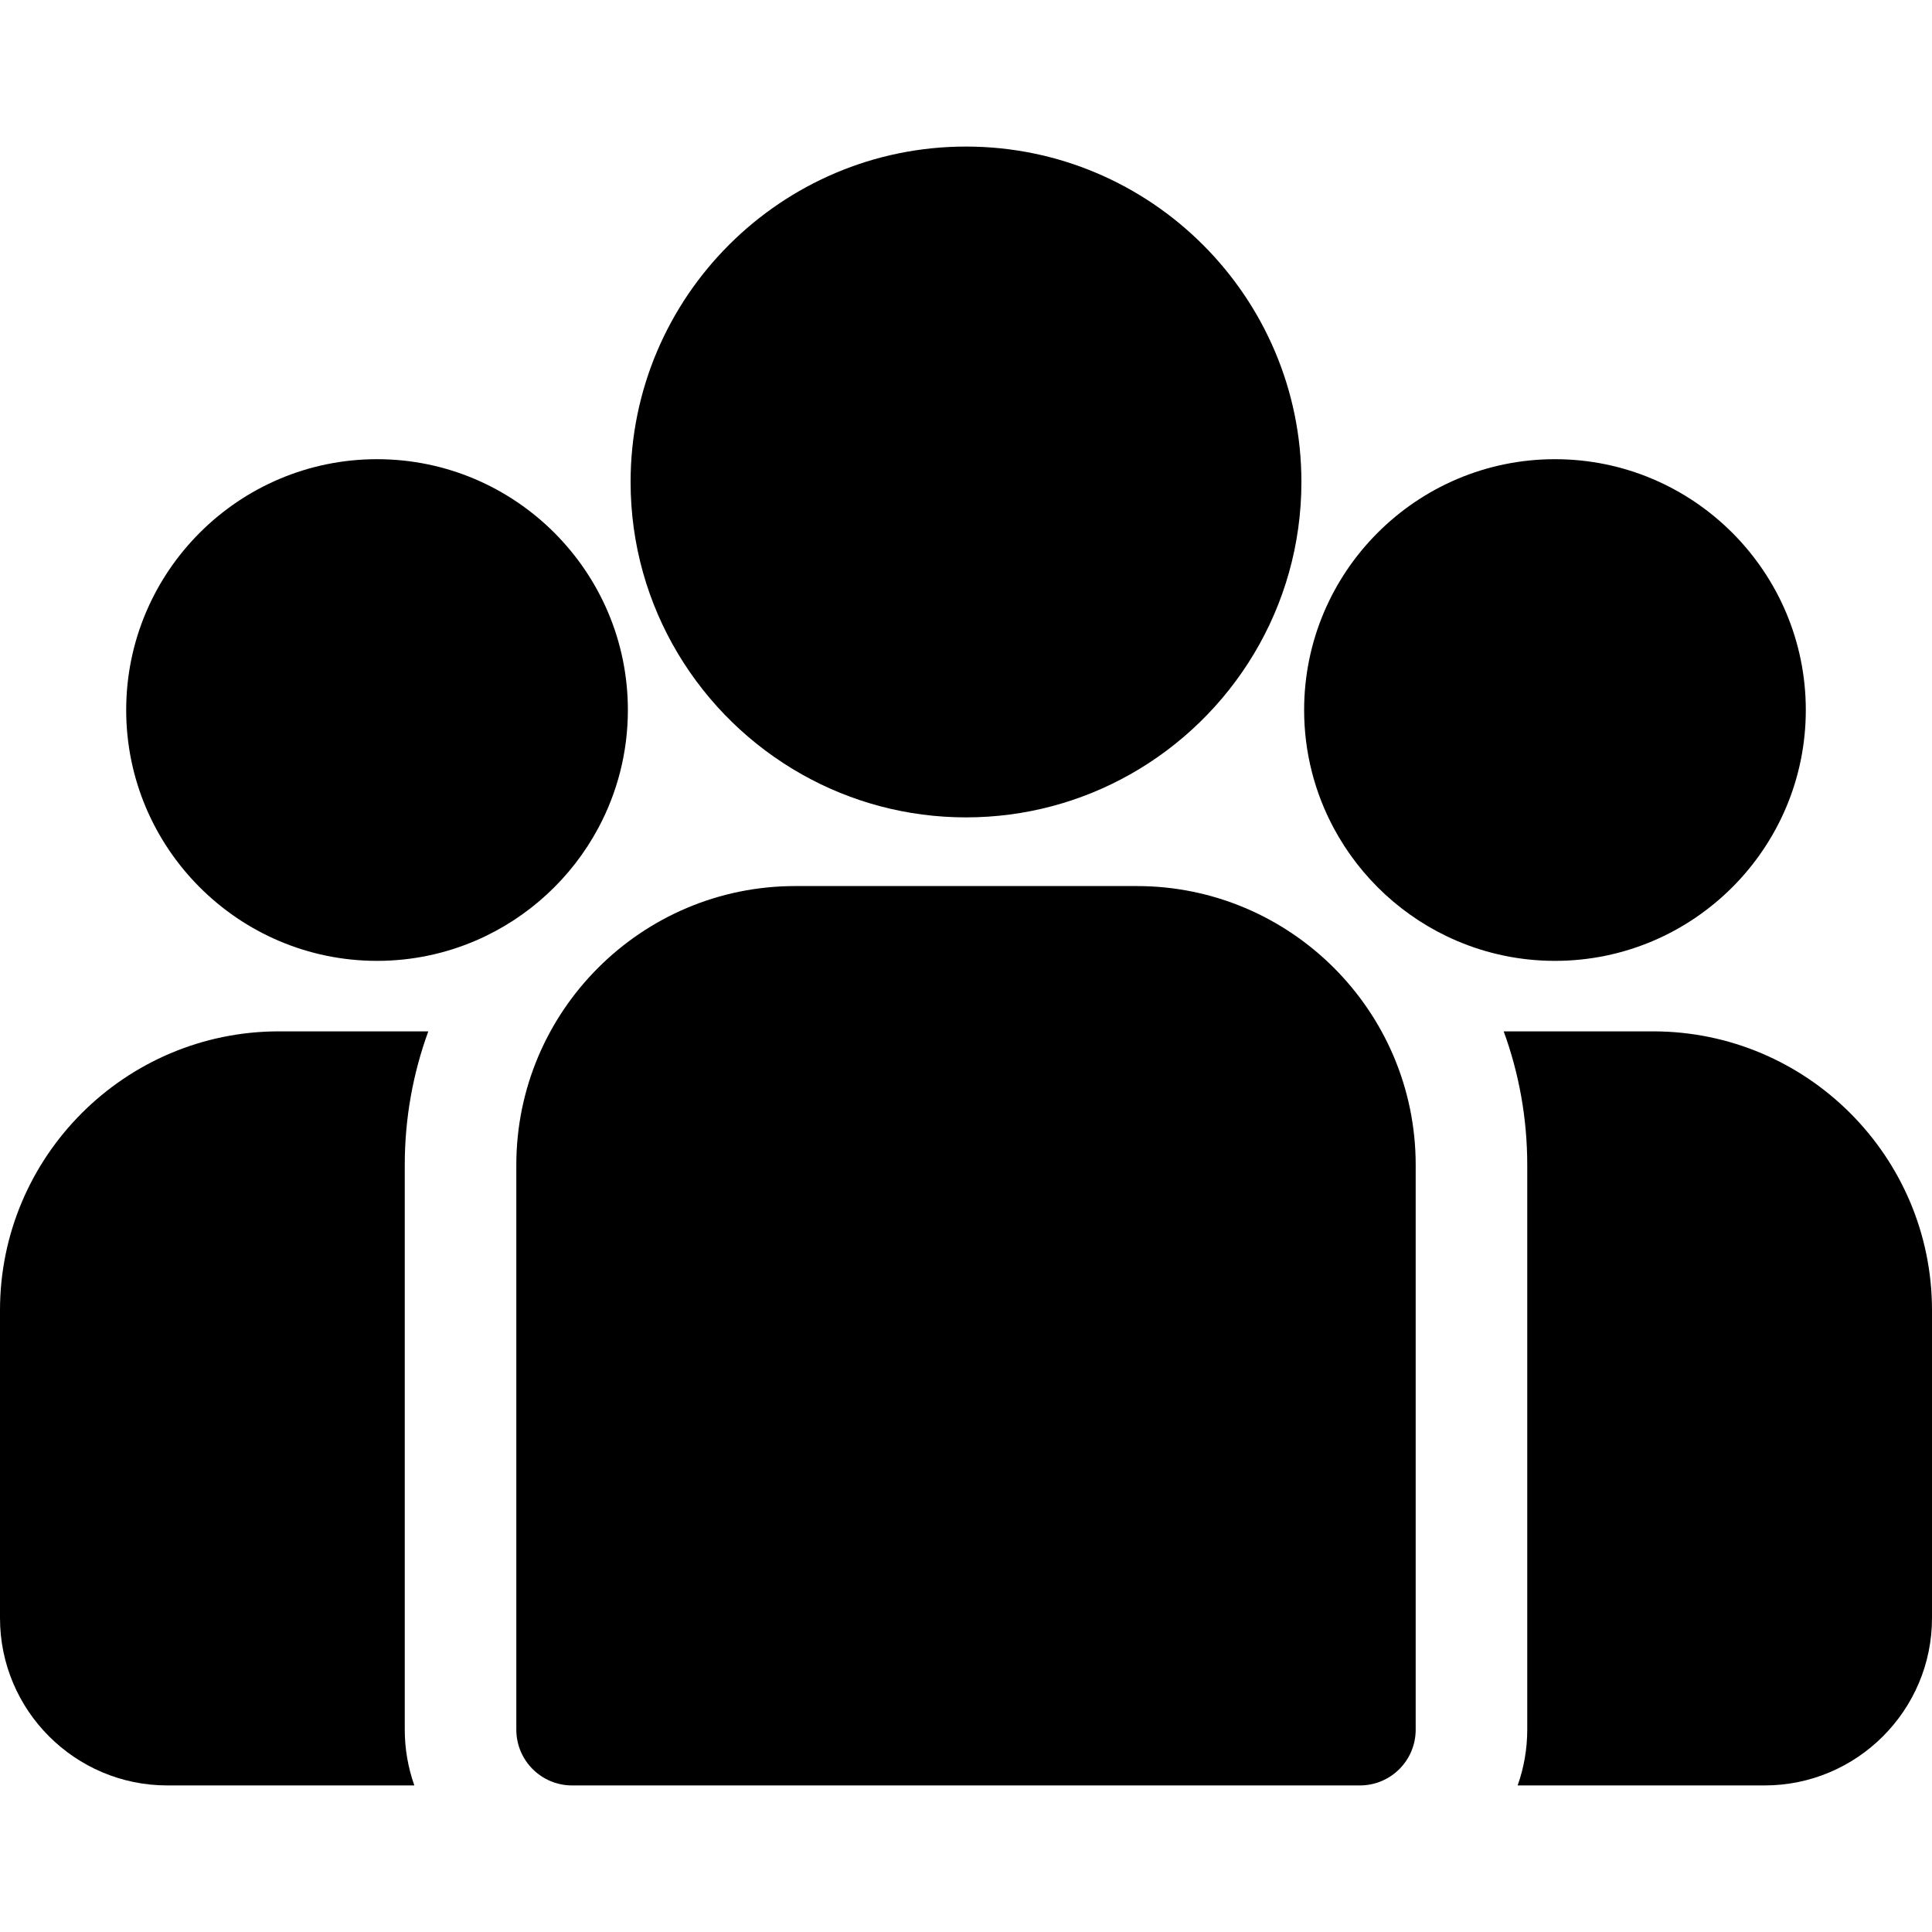
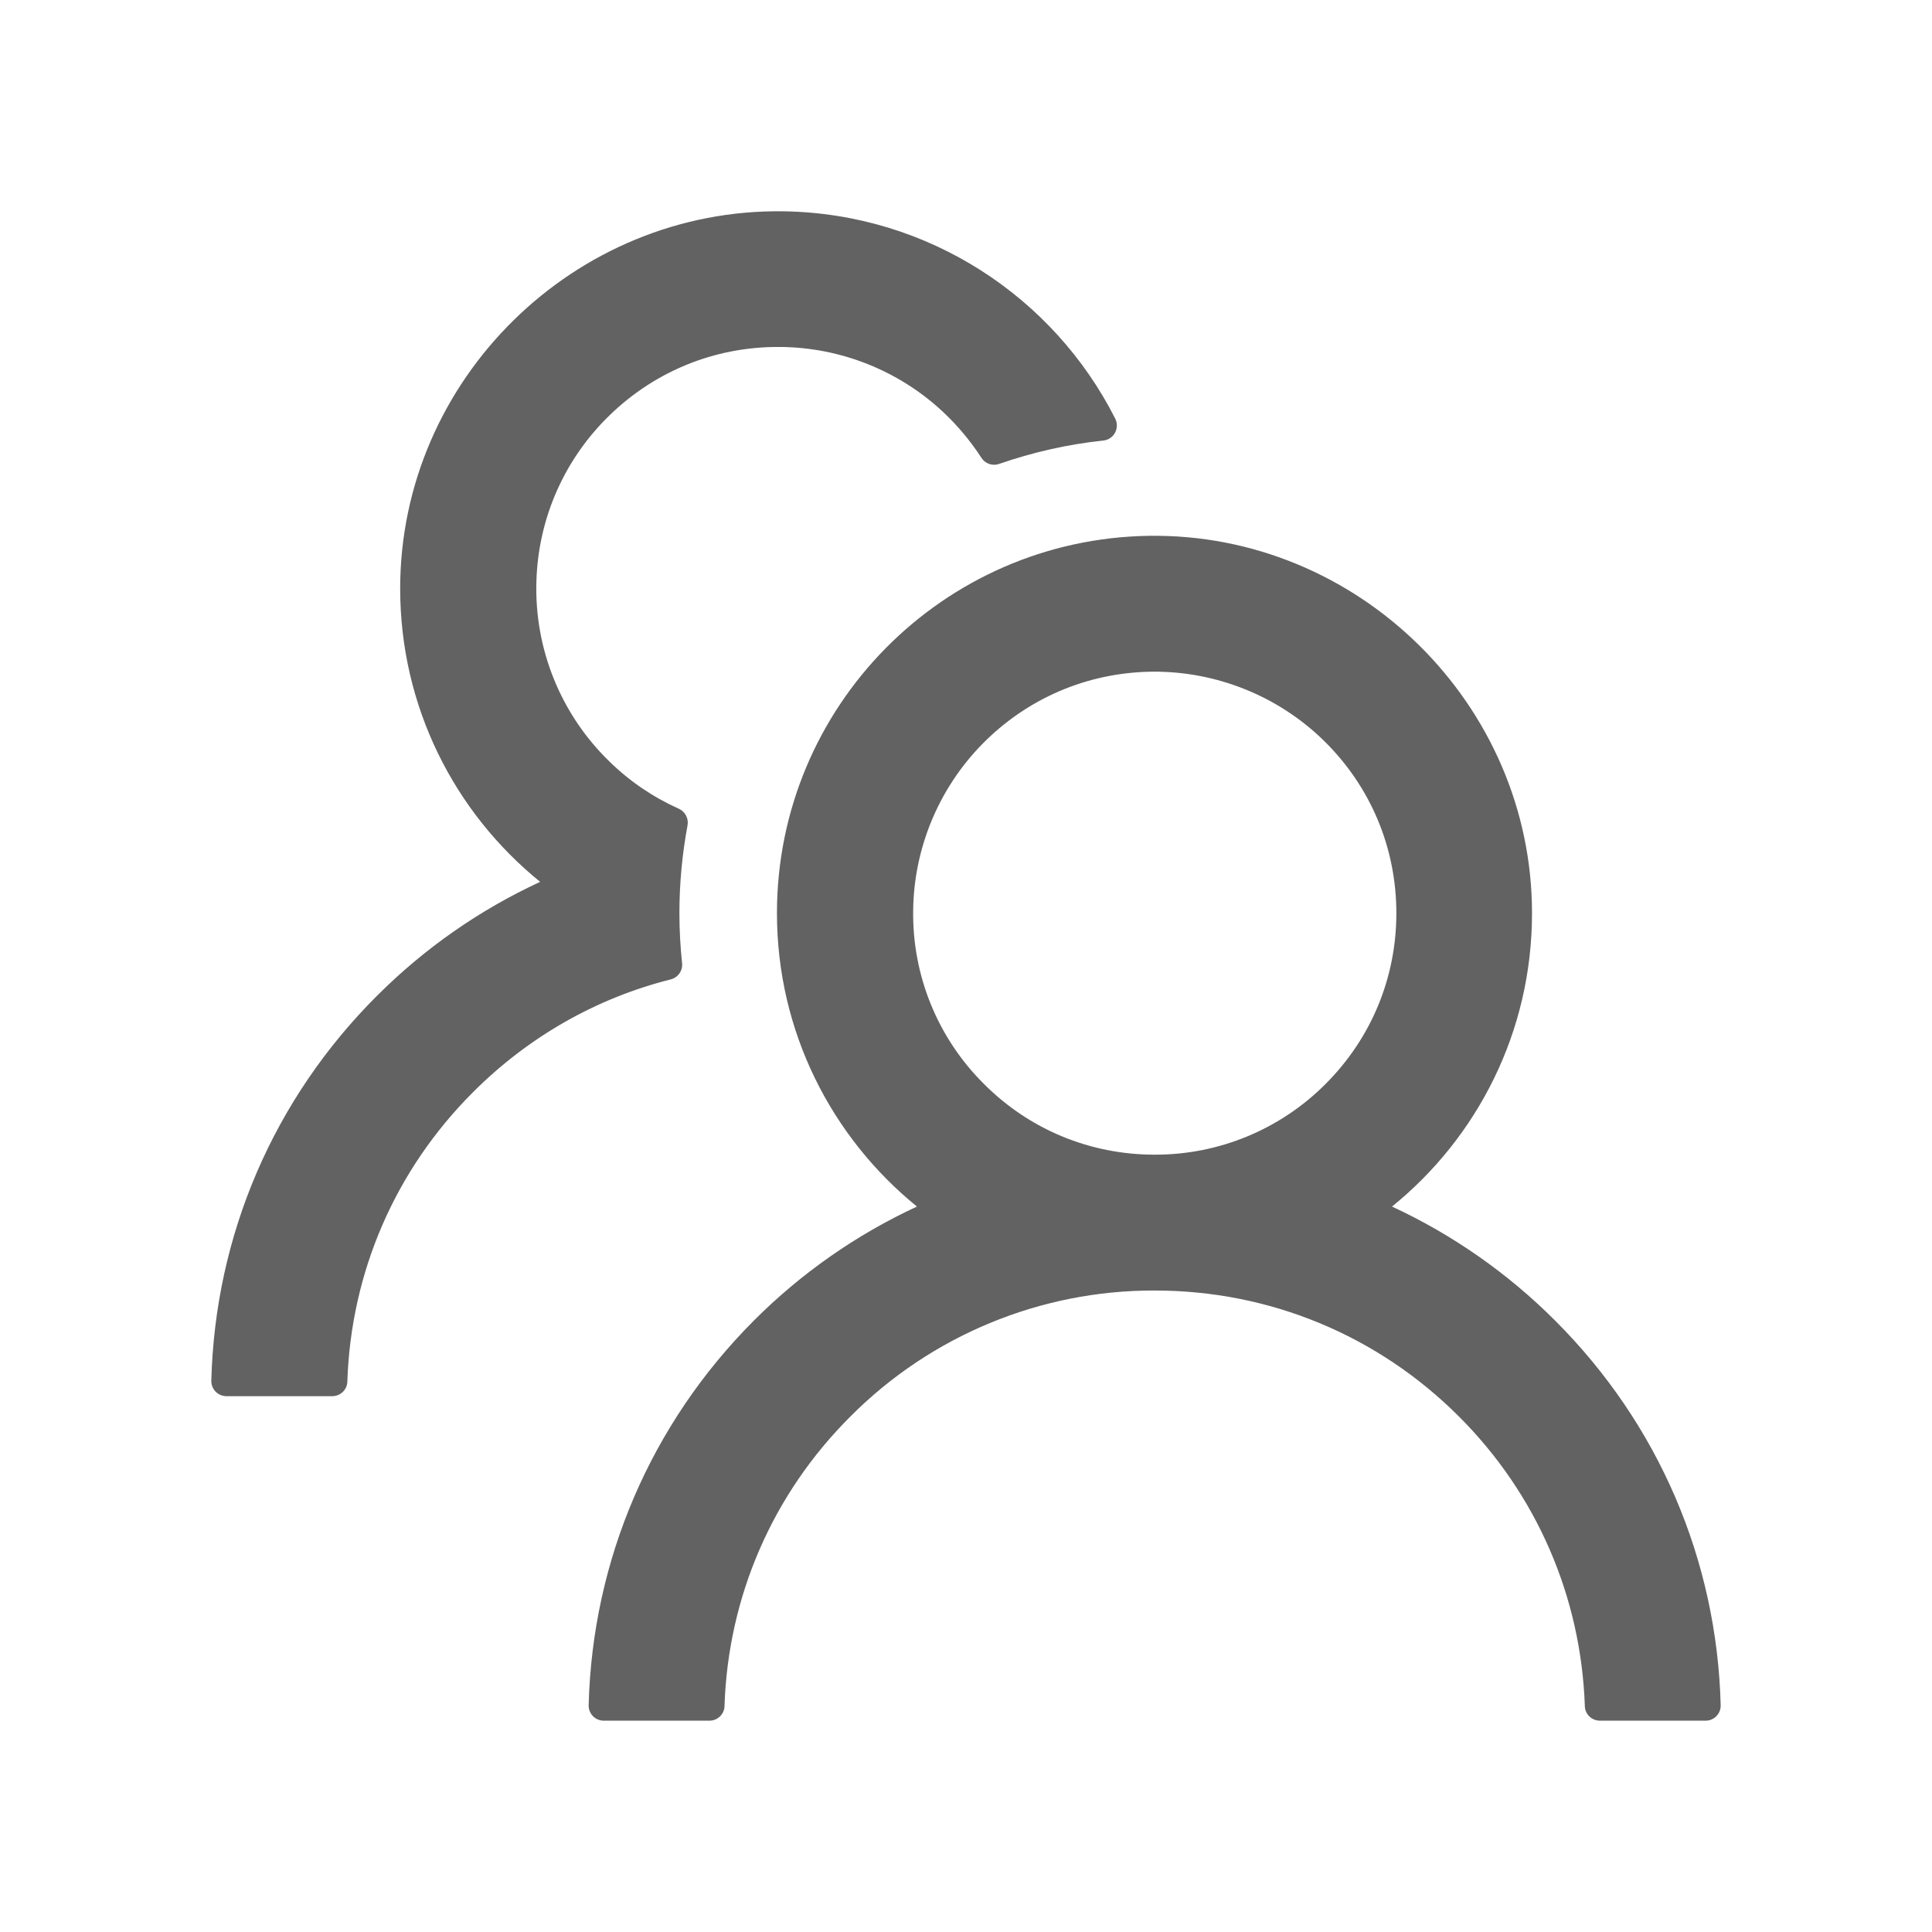
- <svg xmlns="http://www.w3.org/2000/svg" version="1.1" id="Capa_1" x="0px" y="0px" viewBox="0 0 511.999 511.999" style="enable-background:new 0 0 511.999 511.999;" xml:space="preserve">
-   <g>
-     <g>
-       <path d="M438.09,273.32h-39.596c4.036,11.05,6.241,22.975,6.241,35.404v149.65c0,5.182-0.902,10.156-2.543,14.782h65.461    c24.453,0,44.346-19.894,44.346-44.346v-81.581C512,306.476,478.844,273.32,438.09,273.32z" />
-     </g>
-   </g>
-   <g>
-     <g>
-       <path d="M107.265,308.725c0-12.43,2.205-24.354,6.241-35.404H73.91c-40.754,0-73.91,33.156-73.91,73.91v81.581    c0,24.452,19.893,44.346,44.346,44.346h65.462c-1.641-4.628-2.543-9.601-2.543-14.783V308.725z" />
-     </g>
-   </g>
-   <g>
-     <g>
-       <path d="M301.261,234.815h-90.522c-40.754,0-73.91,33.156-73.91,73.91v149.65c0,8.163,6.618,14.782,14.782,14.782h208.778    c8.164,0,14.782-6.618,14.782-14.782v-149.65C375.171,267.971,342.015,234.815,301.261,234.815z" />
-     </g>
-   </g>
-   <g>
-     <g>
-       <path d="M256,38.84c-49.012,0-88.886,39.874-88.886,88.887c0,33.245,18.349,62.28,45.447,77.524    c12.853,7.23,27.671,11.362,43.439,11.362c15.768,0,30.586-4.132,43.439-11.362c27.099-15.244,45.447-44.28,45.447-77.524    C344.886,78.715,305.012,38.84,256,38.84z" />
-     </g>
-   </g>
-   <g>
-     <g>
-       <path d="M99.918,121.689c-36.655,0-66.475,29.82-66.475,66.475c0,36.655,29.82,66.475,66.475,66.475    c9.298,0,18.152-1.926,26.195-5.388c13.906-5.987,25.372-16.585,32.467-29.86c4.98-9.317,7.813-19.946,7.813-31.227    C166.393,151.51,136.573,121.689,99.918,121.689z" />
-     </g>
-   </g>
-   <g>
-     <g>
-       <path d="M412.082,121.689c-36.655,0-66.475,29.82-66.475,66.475c0,11.282,2.833,21.911,7.813,31.227    c7.095,13.276,18.561,23.874,32.467,29.86c8.043,3.462,16.897,5.388,26.195,5.388c36.655,0,66.475-29.82,66.475-66.475    C478.557,151.509,448.737,121.689,412.082,121.689z" />
-     </g>
-   </g>
-   <g>
- </g>
-   <g>
- </g>
-   <g>
- </g>
-   <g>
- </g>
-   <g>
- </g>
-   <g>
- </g>
-   <g>
- </g>
-   <g>
- </g>
-   <g>
- </g>
-   <g>
- </g>
-   <g>
- </g>
-   <g>
- </g>
-   <g>
- </g>
-   <g>
- </g>
-   <g>
- </g>
+ <svg xmlns="http://www.w3.org/2000/svg" aria-hidden="true" focusable="false" width="1em" height="1em" style="-ms-transform: rotate(360deg); -webkit-transform: rotate(360deg); transform: rotate(360deg);" preserveAspectRatio="xMidYMid meet" viewBox="0 0 1024 1024">
+   <path d="M824.2 699.9a301.55 301.55 0 0 0-86.4-60.4C783.1 602.8 812 546.8 812 484c0-110.8-92.4-201.7-203.2-200c-109.1 1.7-197 90.6-197 200c0 62.8 29 118.8 74.2 155.5a300.95 300.95 0 0 0-86.4 60.4C345 754.6 314 826.8 312 903.8a8 8 0 0 0 8 8.2h56c4.3 0 7.9-3.4 8-7.7c1.9-58 25.4-112.3 66.7-153.5A226.62 226.62 0 0 1 612 684c60.9 0 118.2 23.7 161.3 66.8C814.5 792 838 846.3 840 904.3c.1 4.3 3.7 7.7 8 7.7h56a8 8 0 0 0 8-8.2c-2-77-33-149.2-87.8-203.9zM612 612c-34.2 0-66.4-13.3-90.5-37.5a126.86 126.86 0 0 1-37.5-91.8c.3-32.8 13.4-64.5 36.3-88c24-24.6 56.1-38.3 90.4-38.7c33.9-.3 66.8 12.9 91 36.6c24.8 24.3 38.4 56.8 38.4 91.4c0 34.2-13.3 66.3-37.5 90.5A127.3 127.3 0 0 1 612 612zM361.5 510.4c-.9-8.7-1.4-17.5-1.4-26.4c0-15.9 1.5-31.4 4.3-46.5c.7-3.6-1.2-7.3-4.5-8.8c-13.6-6.1-26.1-14.5-36.9-25.1a127.54 127.54 0 0 1-38.7-95.4c.9-32.1 13.8-62.6 36.3-85.6c24.7-25.3 57.9-39.1 93.2-38.7c31.9.3 62.7 12.6 86 34.4c7.9 7.4 14.7 15.6 20.4 24.4c2 3.1 5.9 4.4 9.3 3.2c17.6-6.1 36.2-10.4 55.3-12.4c5.6-.6 8.8-6.6 6.3-11.6c-32.5-64.3-98.9-108.7-175.7-109.9c-110.9-1.7-203.3 89.2-203.3 199.9c0 62.8 28.9 118.8 74.2 155.5c-31.8 14.7-61.1 35-86.5 60.4c-54.8 54.7-85.8 126.9-87.8 204a8 8 0 0 0 8 8.2h56.1c4.3 0 7.9-3.4 8-7.7c1.9-58 25.4-112.3 66.7-153.5c29.4-29.4 65.4-49.8 104.7-59.7c3.9-1 6.5-4.7 6-8.7z" fill="#626262" />
</svg>
